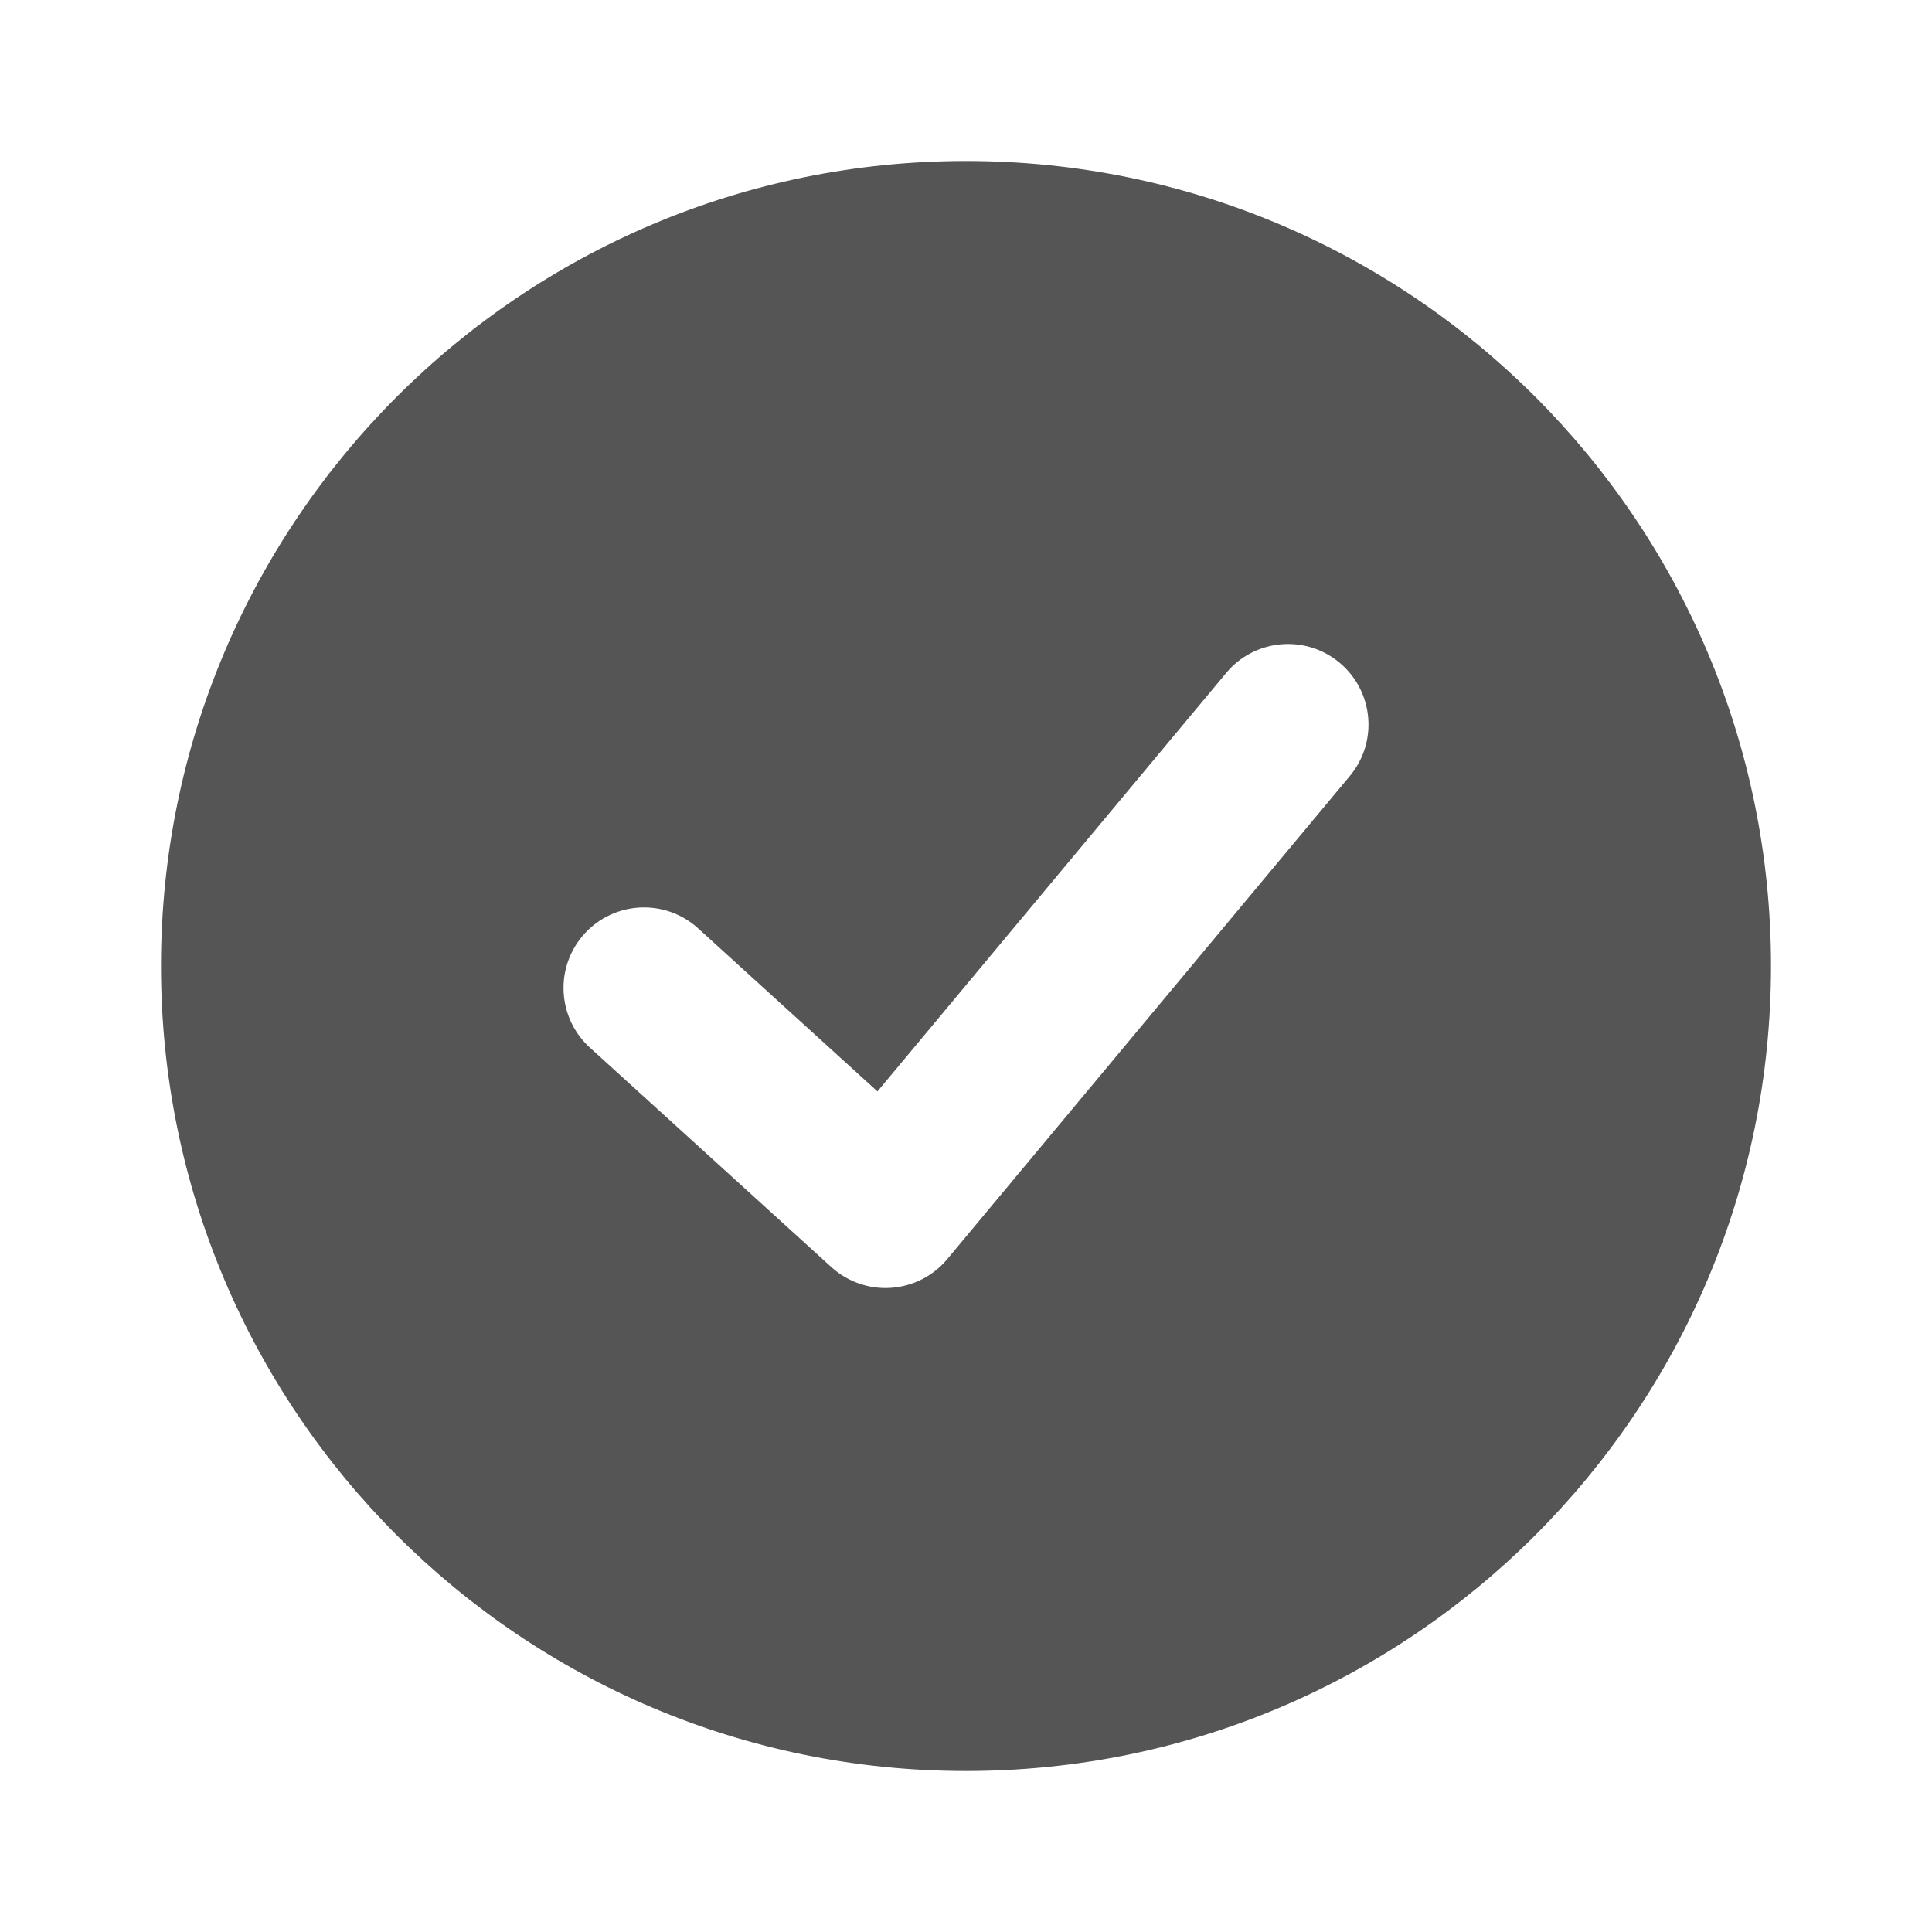
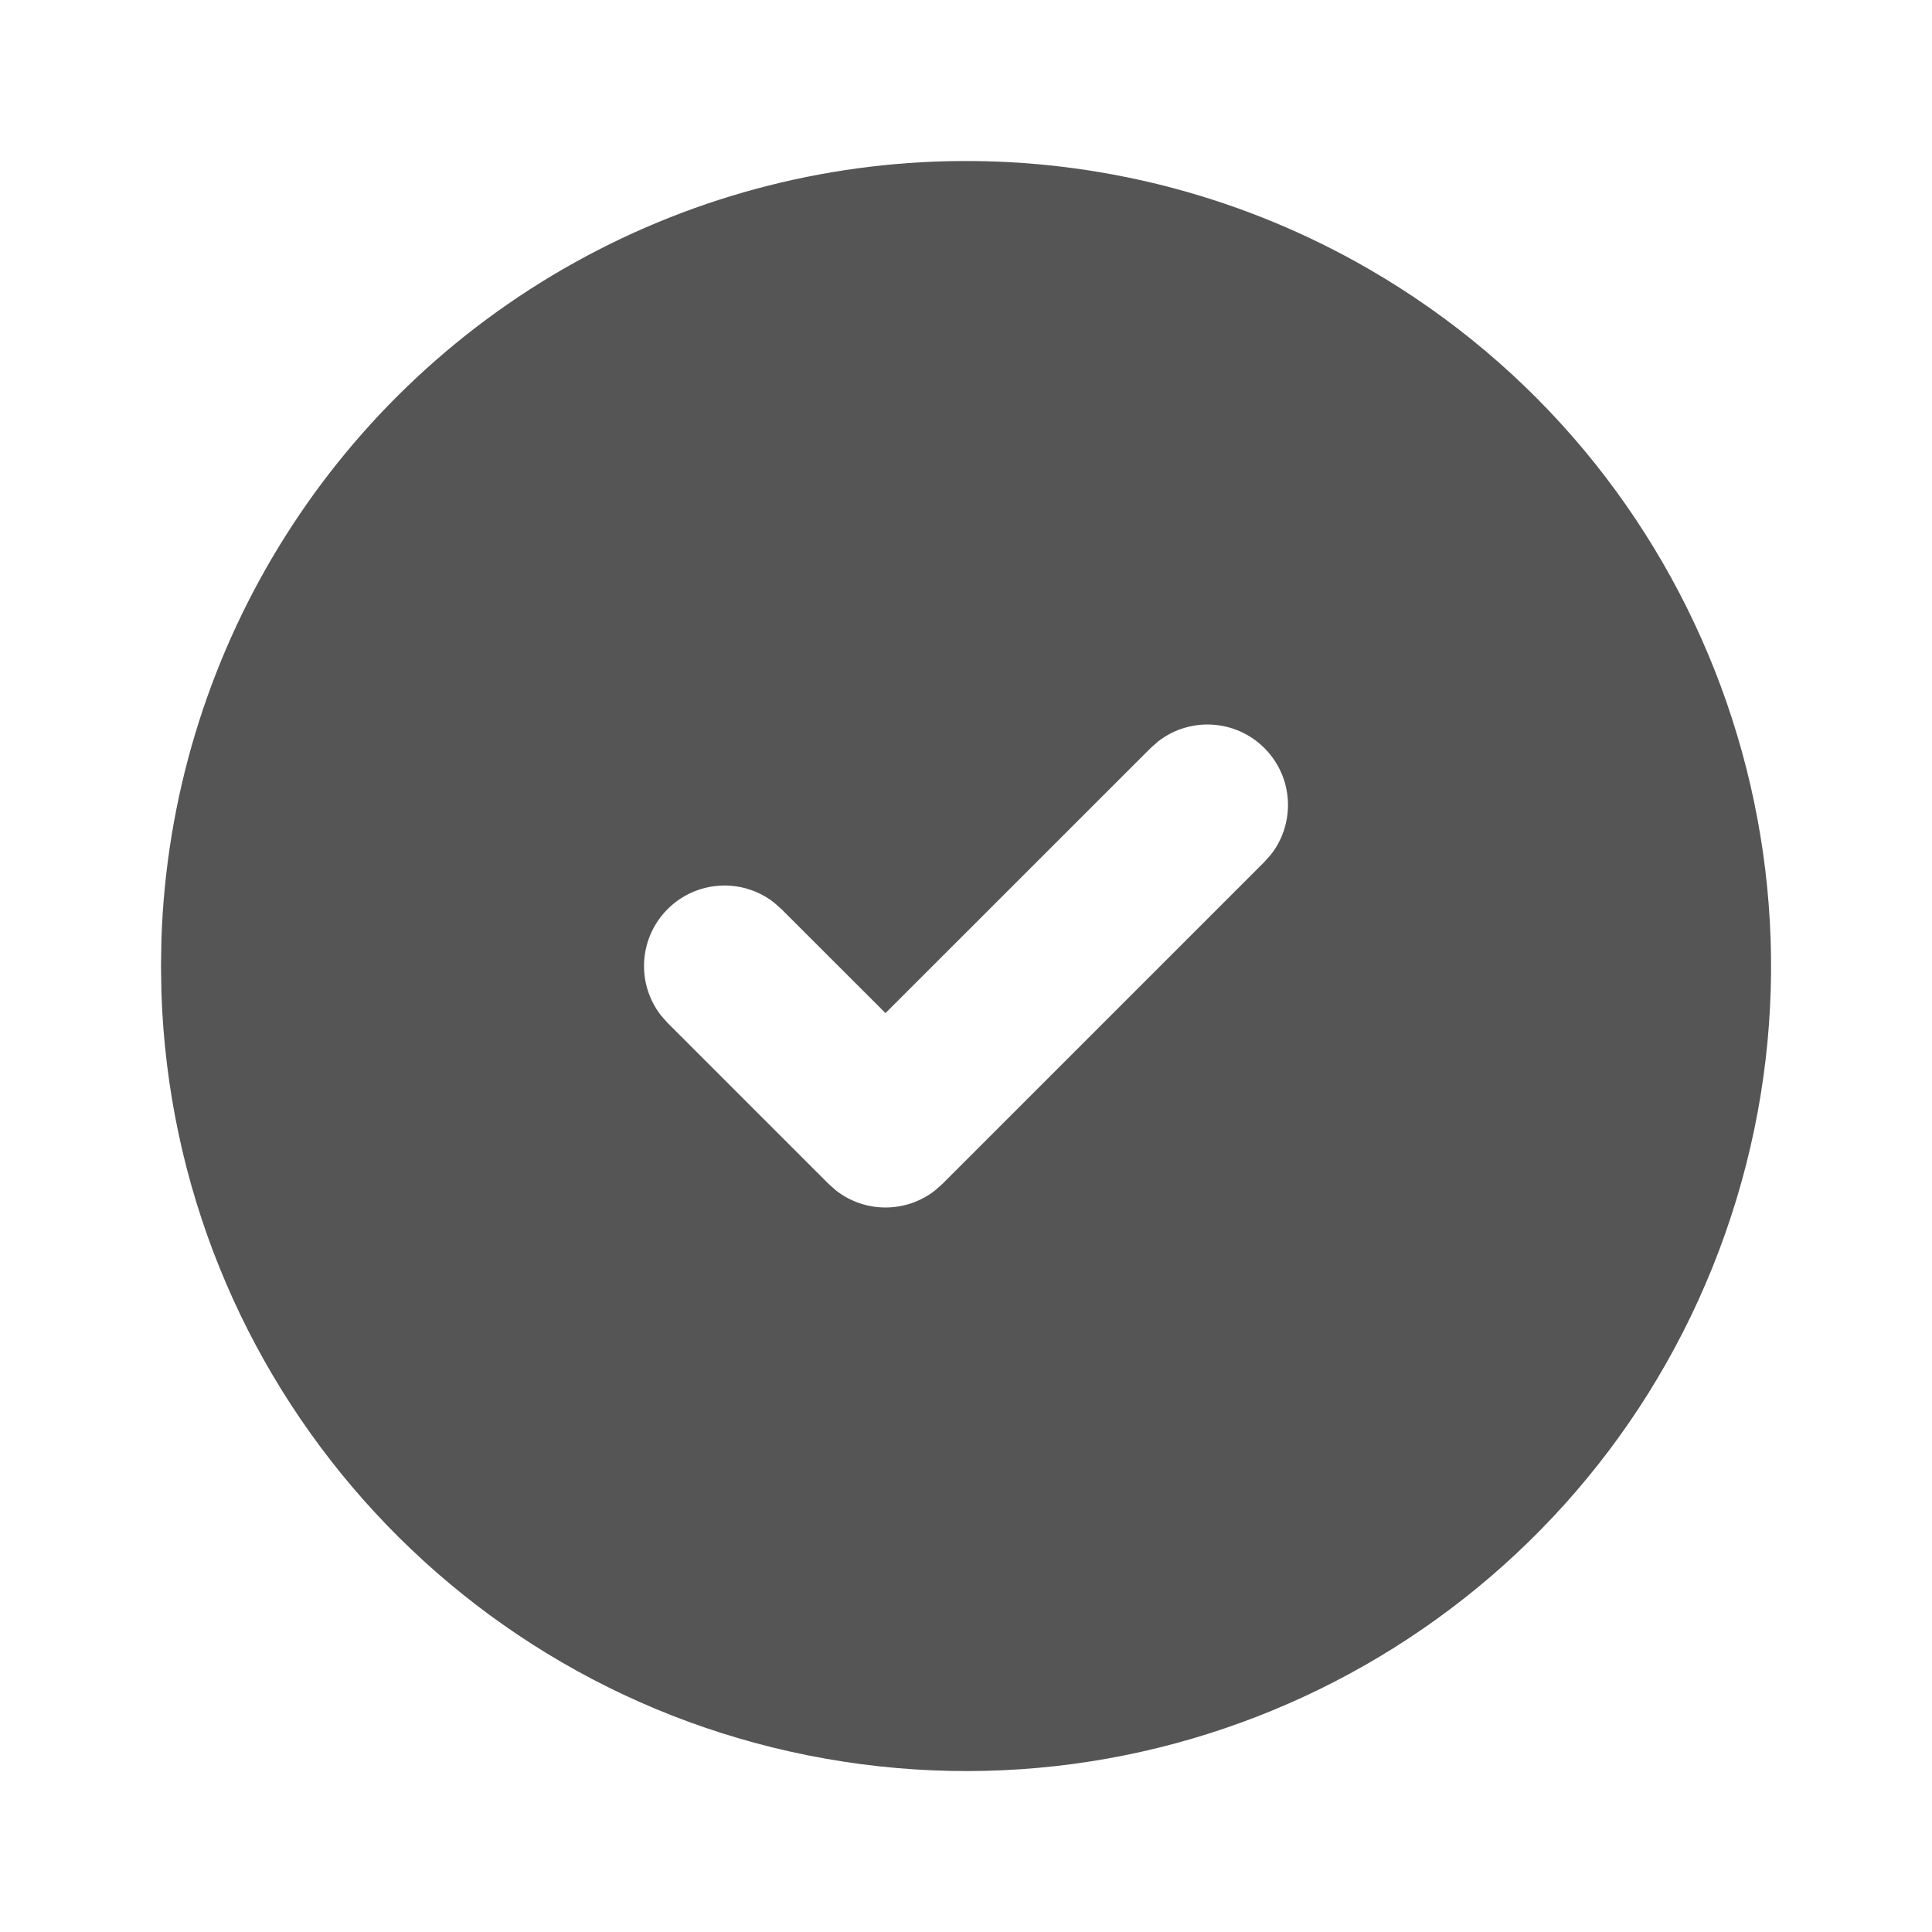
- <svg xmlns="http://www.w3.org/2000/svg" width="800px" height="800px" viewBox="0 0 24 24" fill="none">
-   <path fill-rule="evenodd" clip-rule="evenodd" d="M12 2C6.477 2 2 6.477 2 12C2 17.523 6.477 22 12 22C17.523 22 22 17.523 22 12C22 6.477 17.523 2 12 2ZM16.64 8.232C17.064 8.585 17.122 9.216 16.768 9.64L11.768 15.64C11.594 15.85 11.341 15.979 11.069 15.998C10.797 16.017 10.529 15.923 10.327 15.74L7.327 13.013C6.919 12.641 6.889 12.009 7.26 11.6C7.632 11.191 8.264 11.161 8.673 11.533L10.9 13.558L15.232 8.36C15.585 7.936 16.216 7.878 16.64 8.232Z" fill="#555555" />
+ <svg xmlns="http://www.w3.org/2000/svg" width="24" height="24" viewBox="0 0 24 24" fill="#555555" class="icon icon-tabler icons-tabler-filled icon-tabler-circle-check">
+   <path stroke="none" d="M0 0h24v24H0z" fill="none" />
+   <path d="M17 3.34a10 10 0 1 1 -14.995 8.984l-.005 -.324l.005 -.324a10 10 0 0 1 14.995 -8.336zm-1.293 5.953a1 1 0 0 0 -1.32 -.083l-.094 .083l-3.293 3.292l-1.293 -1.292l-.094 -.083a1 1 0 0 0 -1.403 1.403l.083 .094l2 2l.094 .083a1 1 0 0 0 1.226 0l.094 -.083l4 -4l.083 -.094a1 1 0 0 0 -.083 -1.32z" />
</svg>
